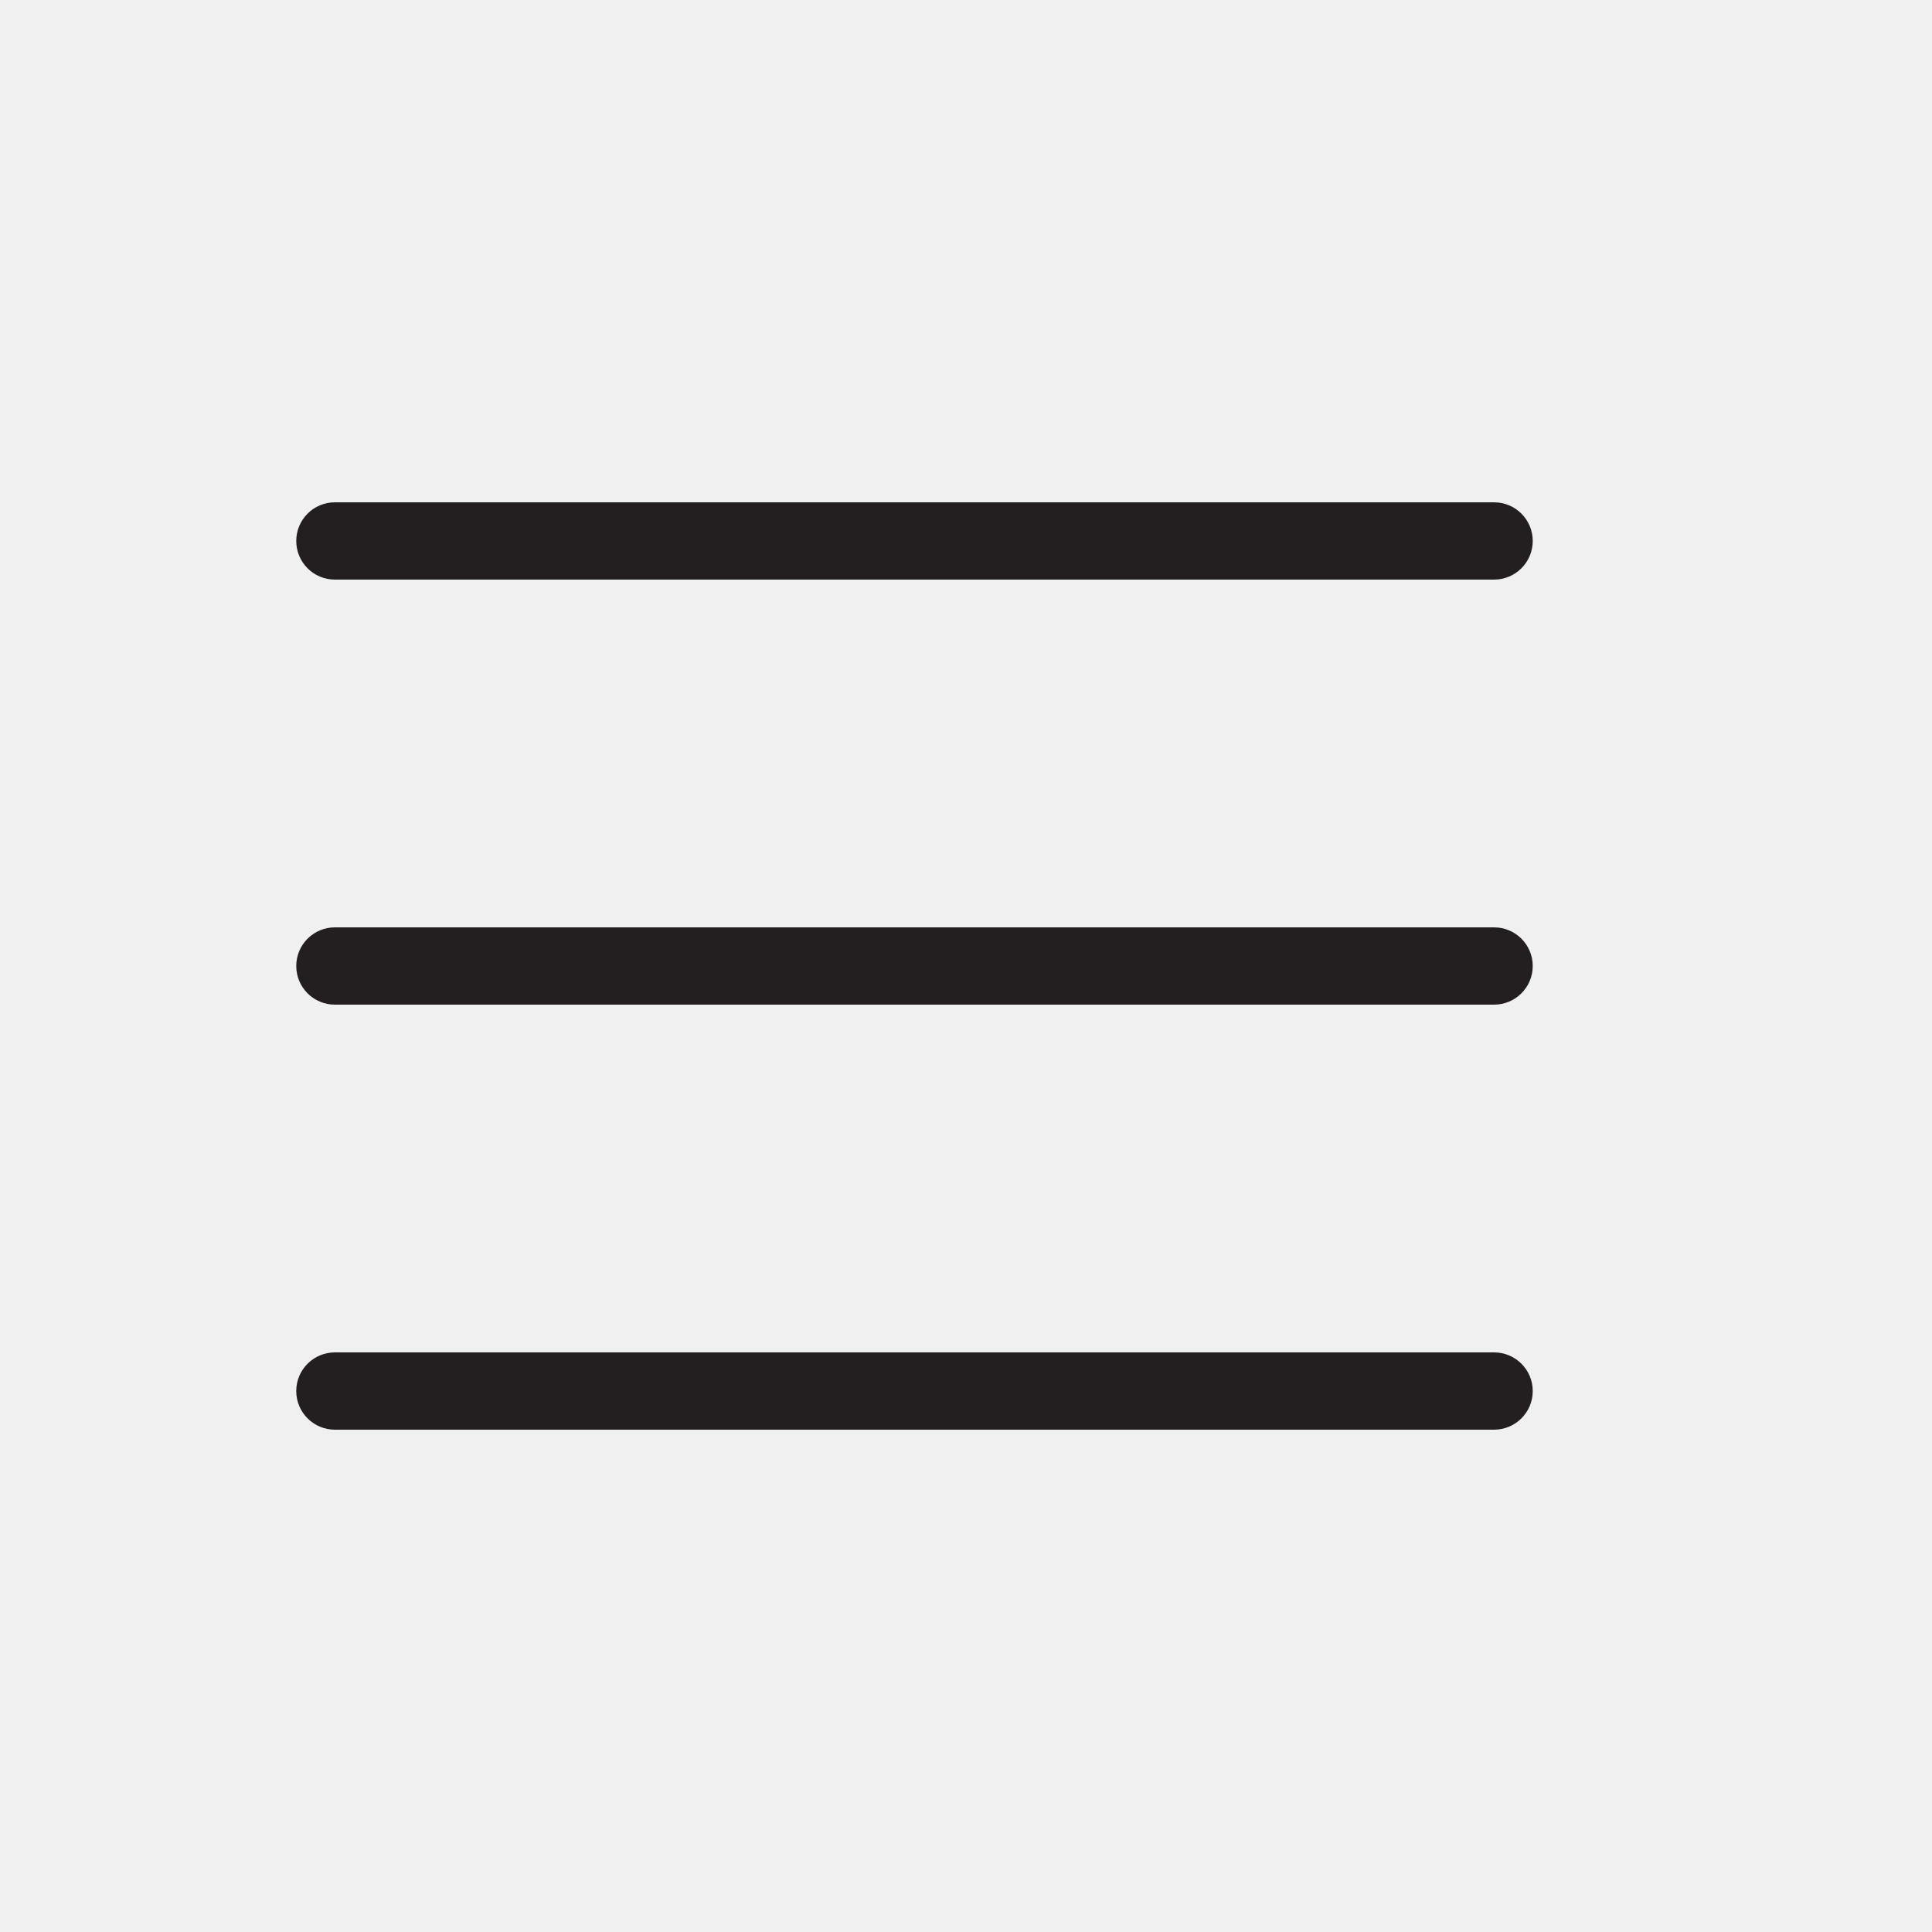
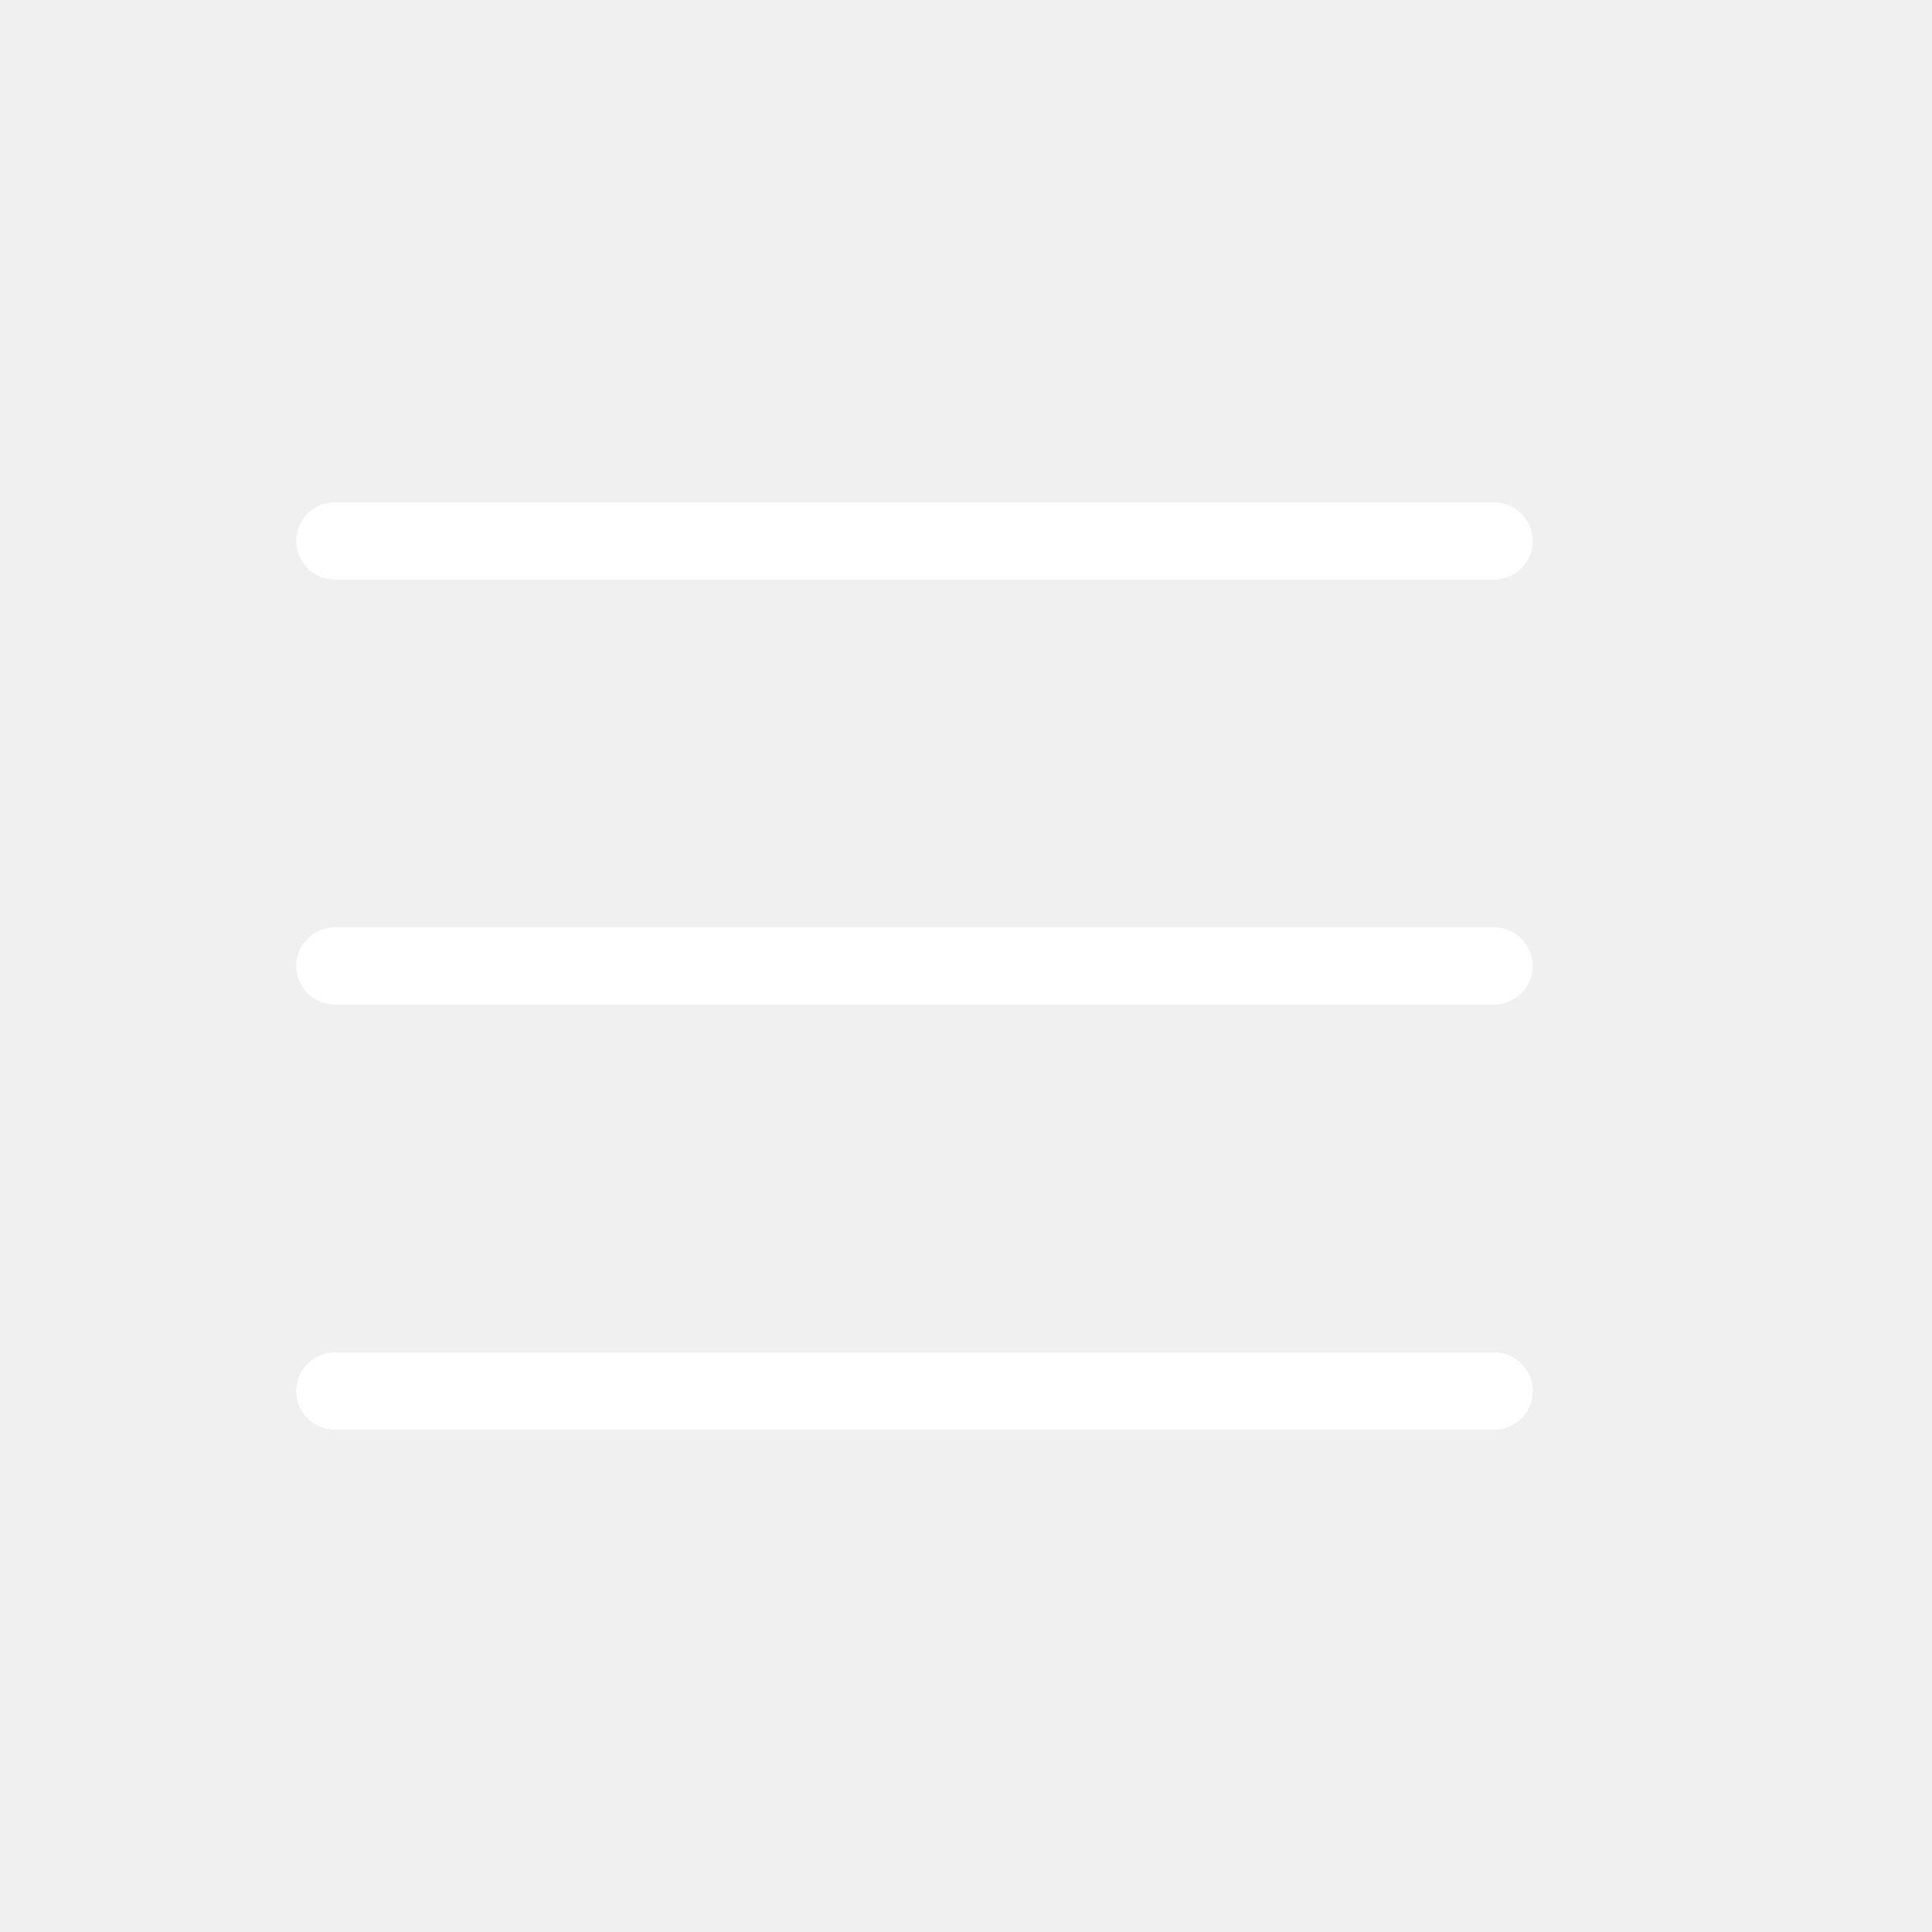
<svg xmlns="http://www.w3.org/2000/svg" version="1.1" id="Layer_1" x="0px" y="0px" viewBox="0 0 50 50" enable-background="new 0 0 50 50" xml:space="preserve">
-   <path fill="#231F20" d="M8.667,15h30c0.552,0,1-0.447,1-1s-0.448-1-1-1h-30c-0.552,0-1,0.447-1,1S8.114,15,8.667,15z" />
-   <path fill="#231F20" d="M8.667,37h30c0.552,0,1-0.447,1-1s-0.448-1-1-1h-30c-0.552,0-1,0.447-1,1S8.114,37,8.667,37z" />
-   <path fill="#231F20" d="M8.667,26h30c0.552,0,1-0.447,1-1s-0.448-1-1-1h-30c-0.552,0-1,0.447-1,1S8.114,26,8.667,26z" />
+   <path fill="#ffffff" d="M8.667,15h30c0.552,0,1-0.447,1-1s-0.448-1-1-1h-30c-0.552,0-1,0.447-1,1S8.114,15,8.667,15z" />
+   <path fill="#ffffff" d="M8.667,37h30c0.552,0,1-0.447,1-1s-0.448-1-1-1h-30c-0.552,0-1,0.447-1,1S8.114,37,8.667,37z" />
+   <path fill="#ffffff" d="M8.667,26h30c0.552,0,1-0.447,1-1s-0.448-1-1-1h-30c-0.552,0-1,0.447-1,1S8.114,26,8.667,26z" />
</svg>
